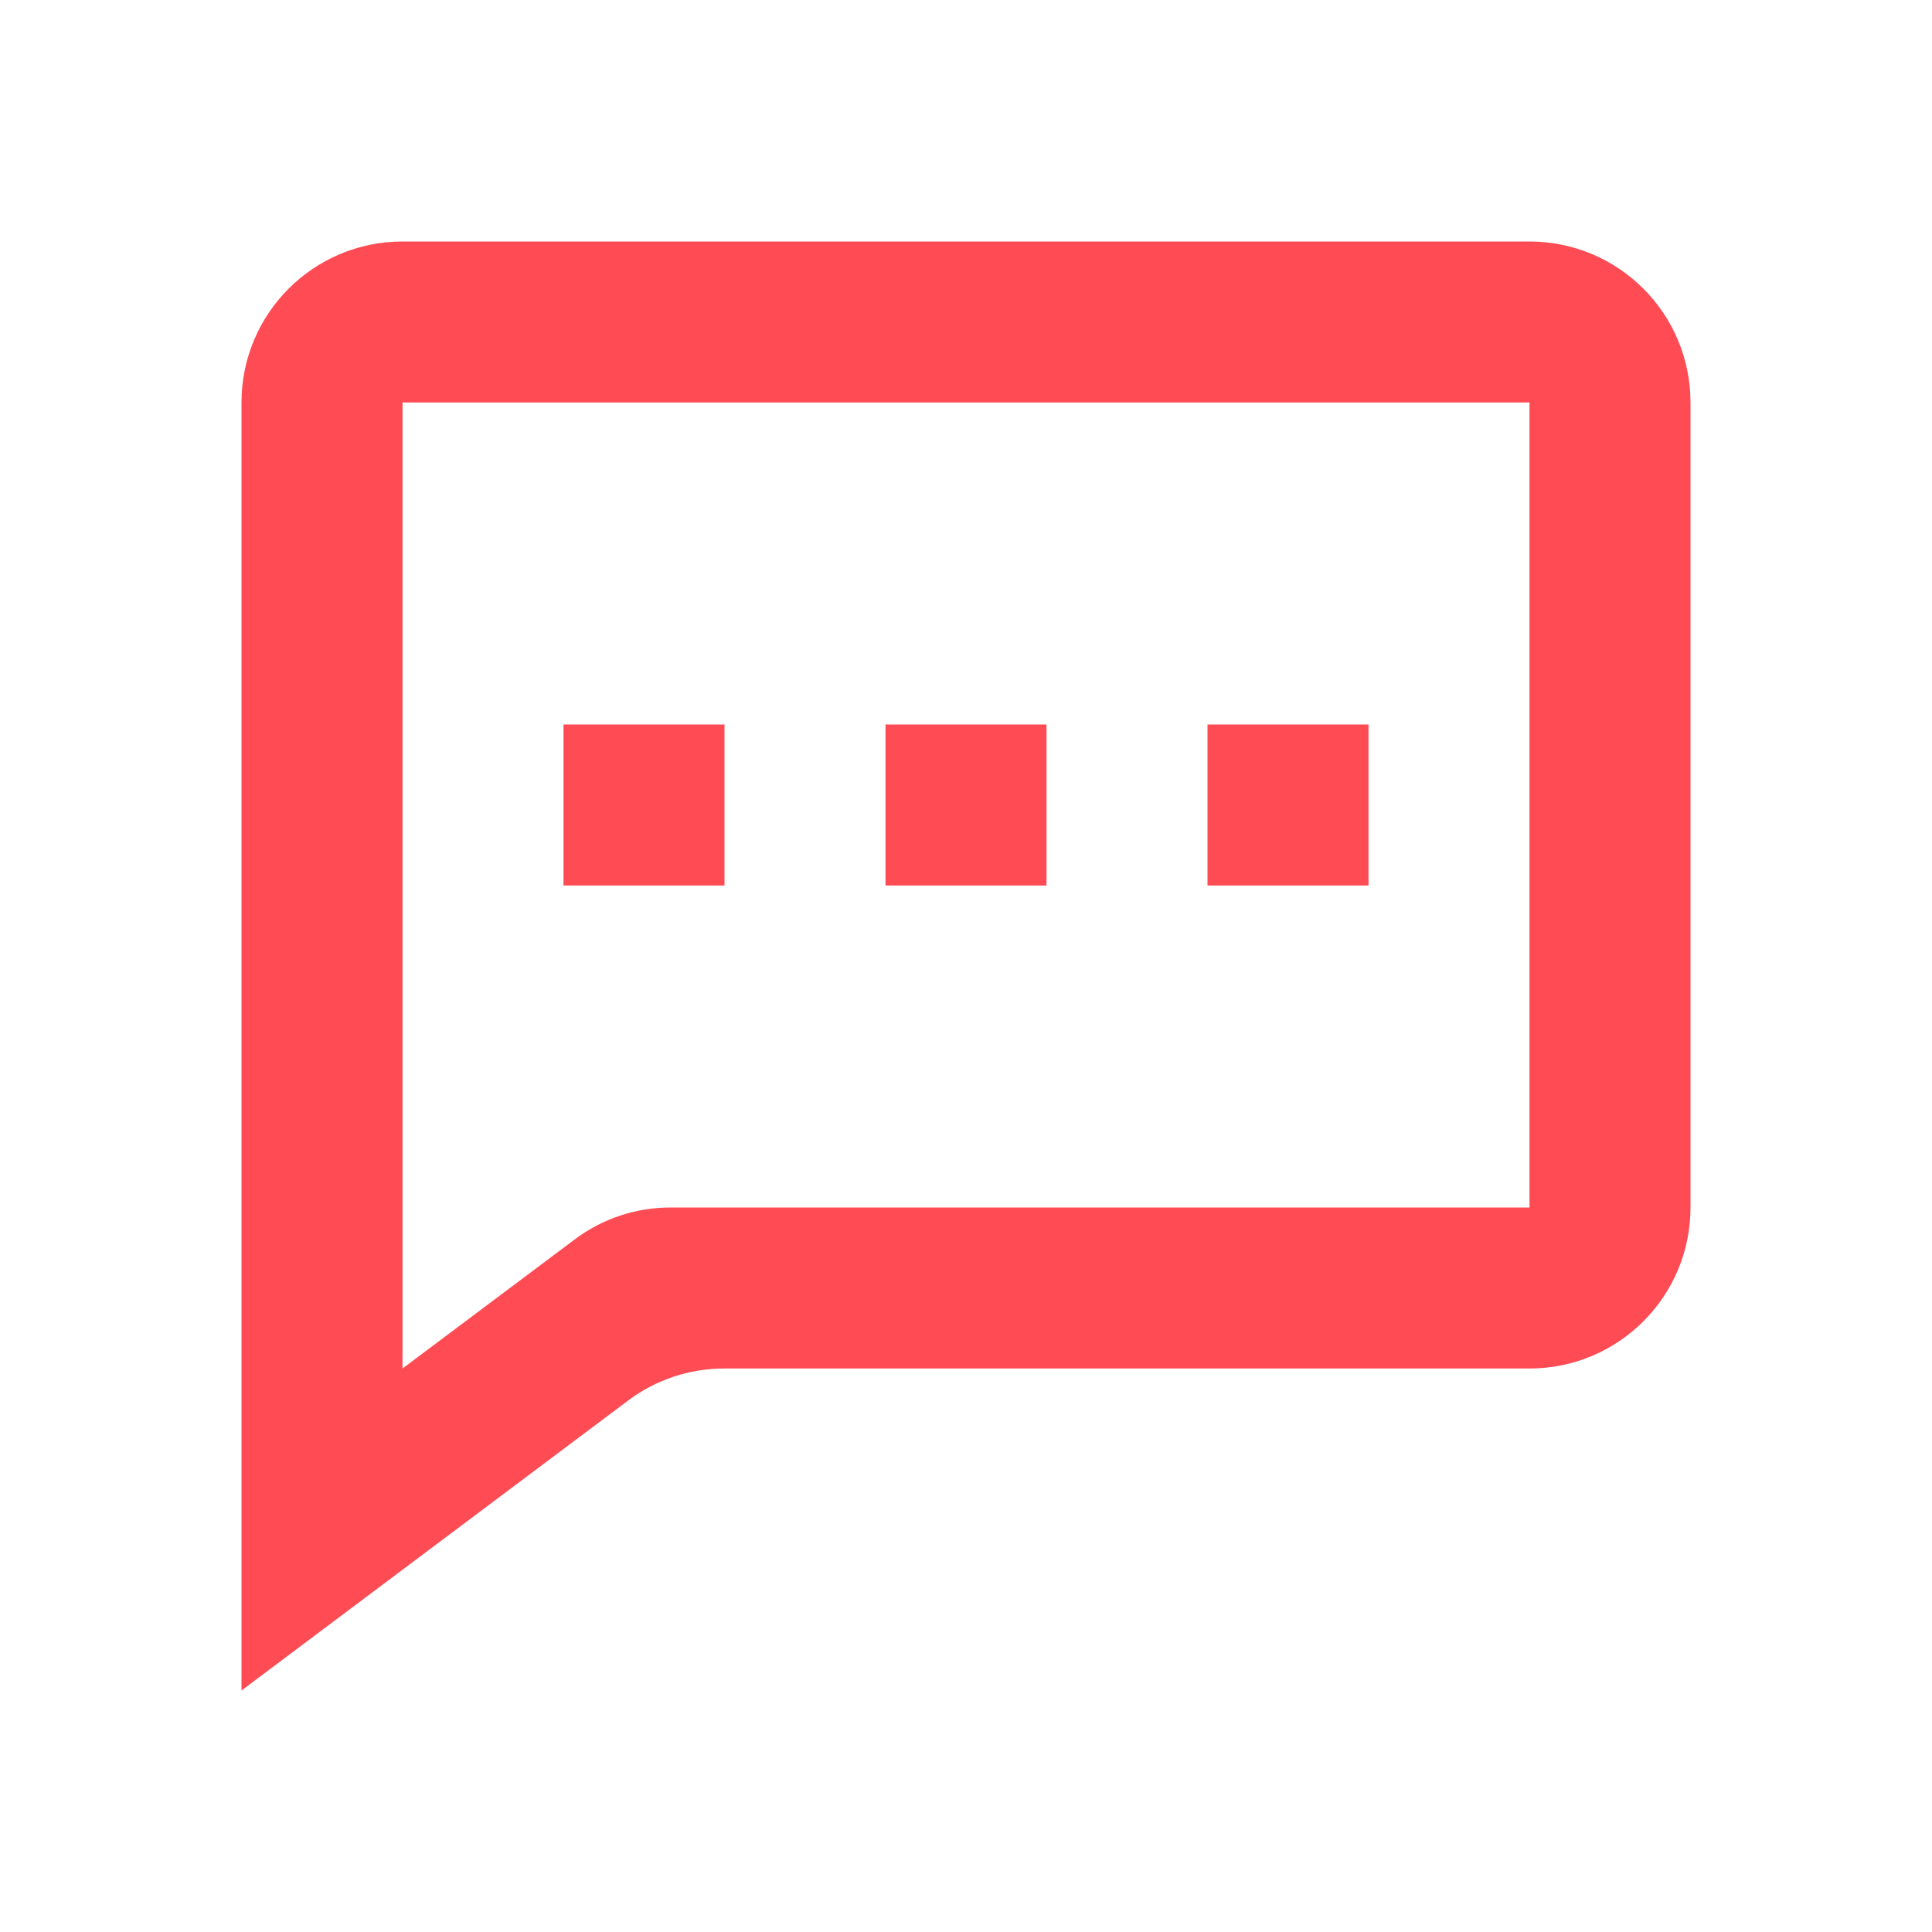
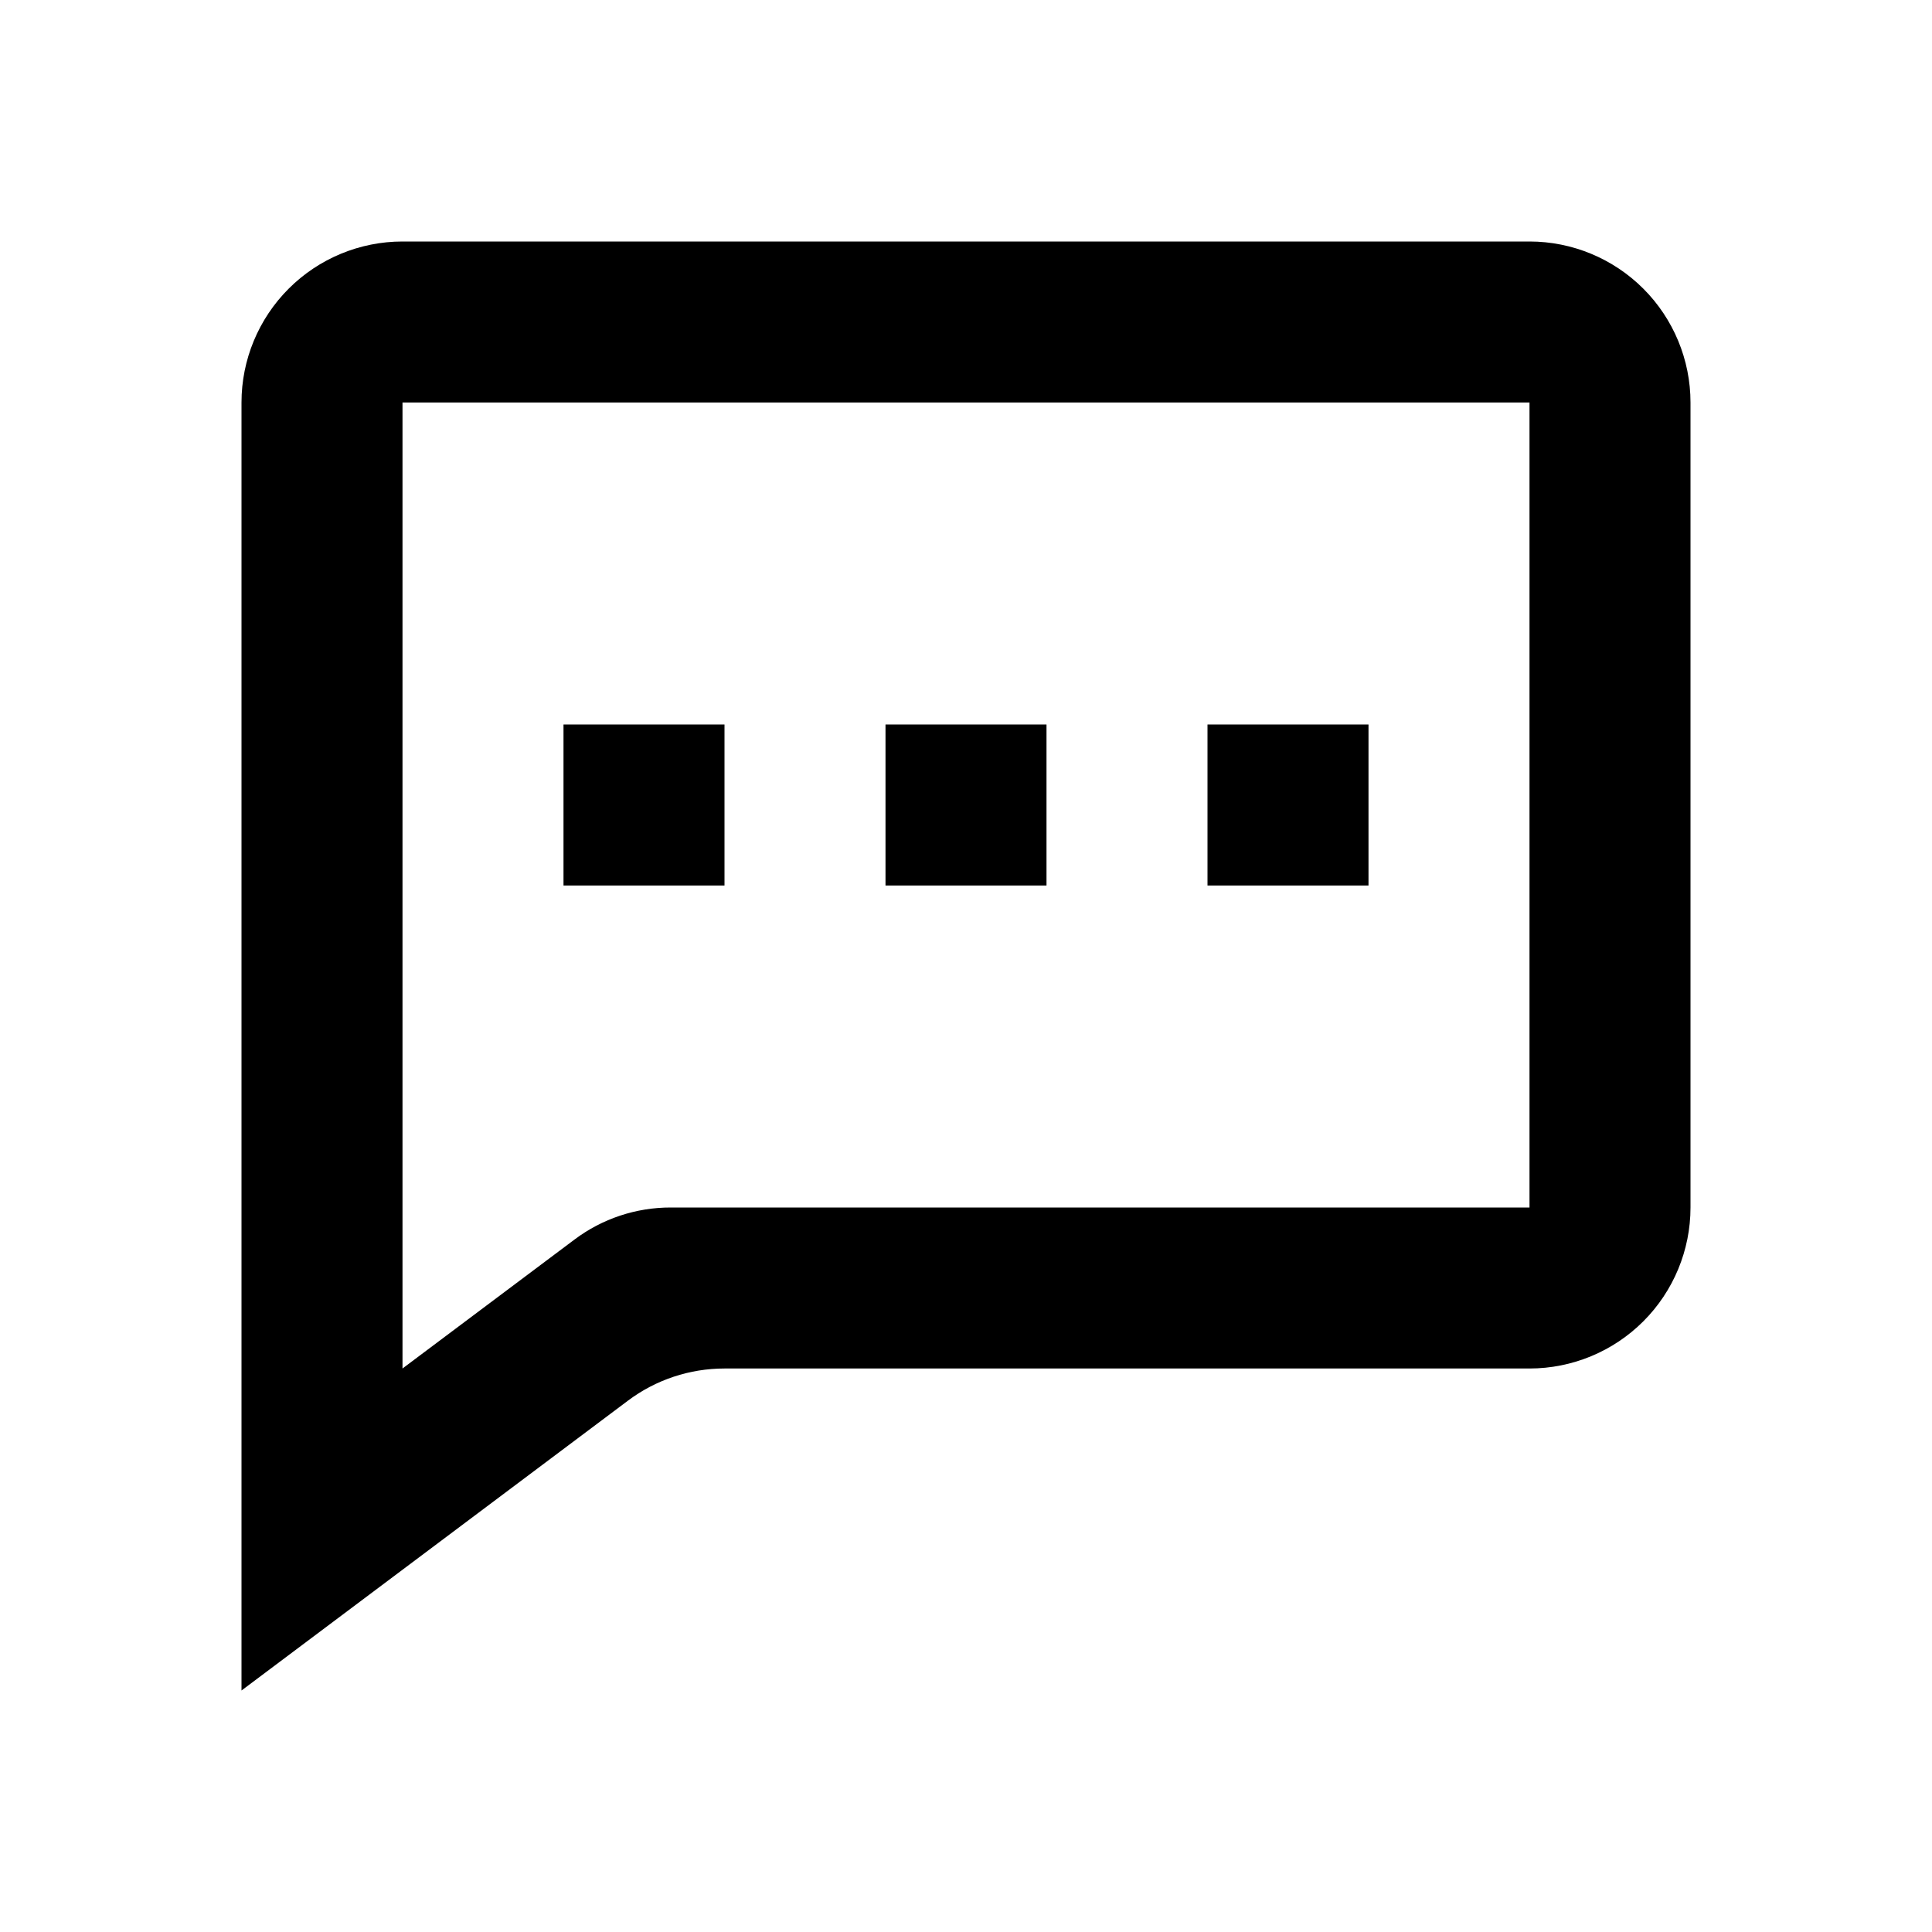
- <svg xmlns="http://www.w3.org/2000/svg" width="30" height="30" viewBox="0 0 30 30" fill="none">
-   <path d="M11.25 11.25H8.75V13.75H11.25V11.25Z" fill="#FF4B54" />
-   <path d="M13.75 11.25H16.25V13.75H13.75V11.25Z" fill="#FF4B54" />
-   <path d="M21.25 11.25H18.75V13.75H21.25V11.25Z" fill="#FF4B54" />
-   <path d="M3.75 6.25V26.25L9.75 21.75C10.182 21.424 10.709 21.249 11.25 21.25H23.75C25.131 21.25 26.25 20.131 26.25 18.75V6.25C26.25 4.869 25.131 3.75 23.75 3.75H6.25C4.869 3.75 3.75 4.869 3.75 6.25ZM6.25 21.25V6.25H23.75V18.75H10.418C9.876 18.748 9.35 18.924 8.918 19.25L6.25 21.25Z" fill="#FF4B54" />
+ <svg xmlns="http://www.w3.org/2000/svg" width="24" height="24" viewBox="0 0 24 24" fill="none">
+   <path d="M9 9H7V11H9V9ZM11 9H13V11H11V9ZM17 9H15V11H17V9Z" fill="black" />
+   <path d="M3 5V21L7.8 17.4C8.146 17.14 8.567 17 9 17H19C19.53 17 20.039 16.789 20.414 16.414C20.789 16.039 21 15.53 21 15V5C21 4.47 20.789 3.961 20.414 3.586C20.039 3.211 19.53 3 19 3H5C4.47 3 3.961 3.211 3.586 3.586C3.211 3.961 3 4.47 3 5V5ZM5 17V5H19V15H8.334C7.901 14.999 7.48 15.139 7.134 15.4L5 17Z" fill="black" />
</svg>
